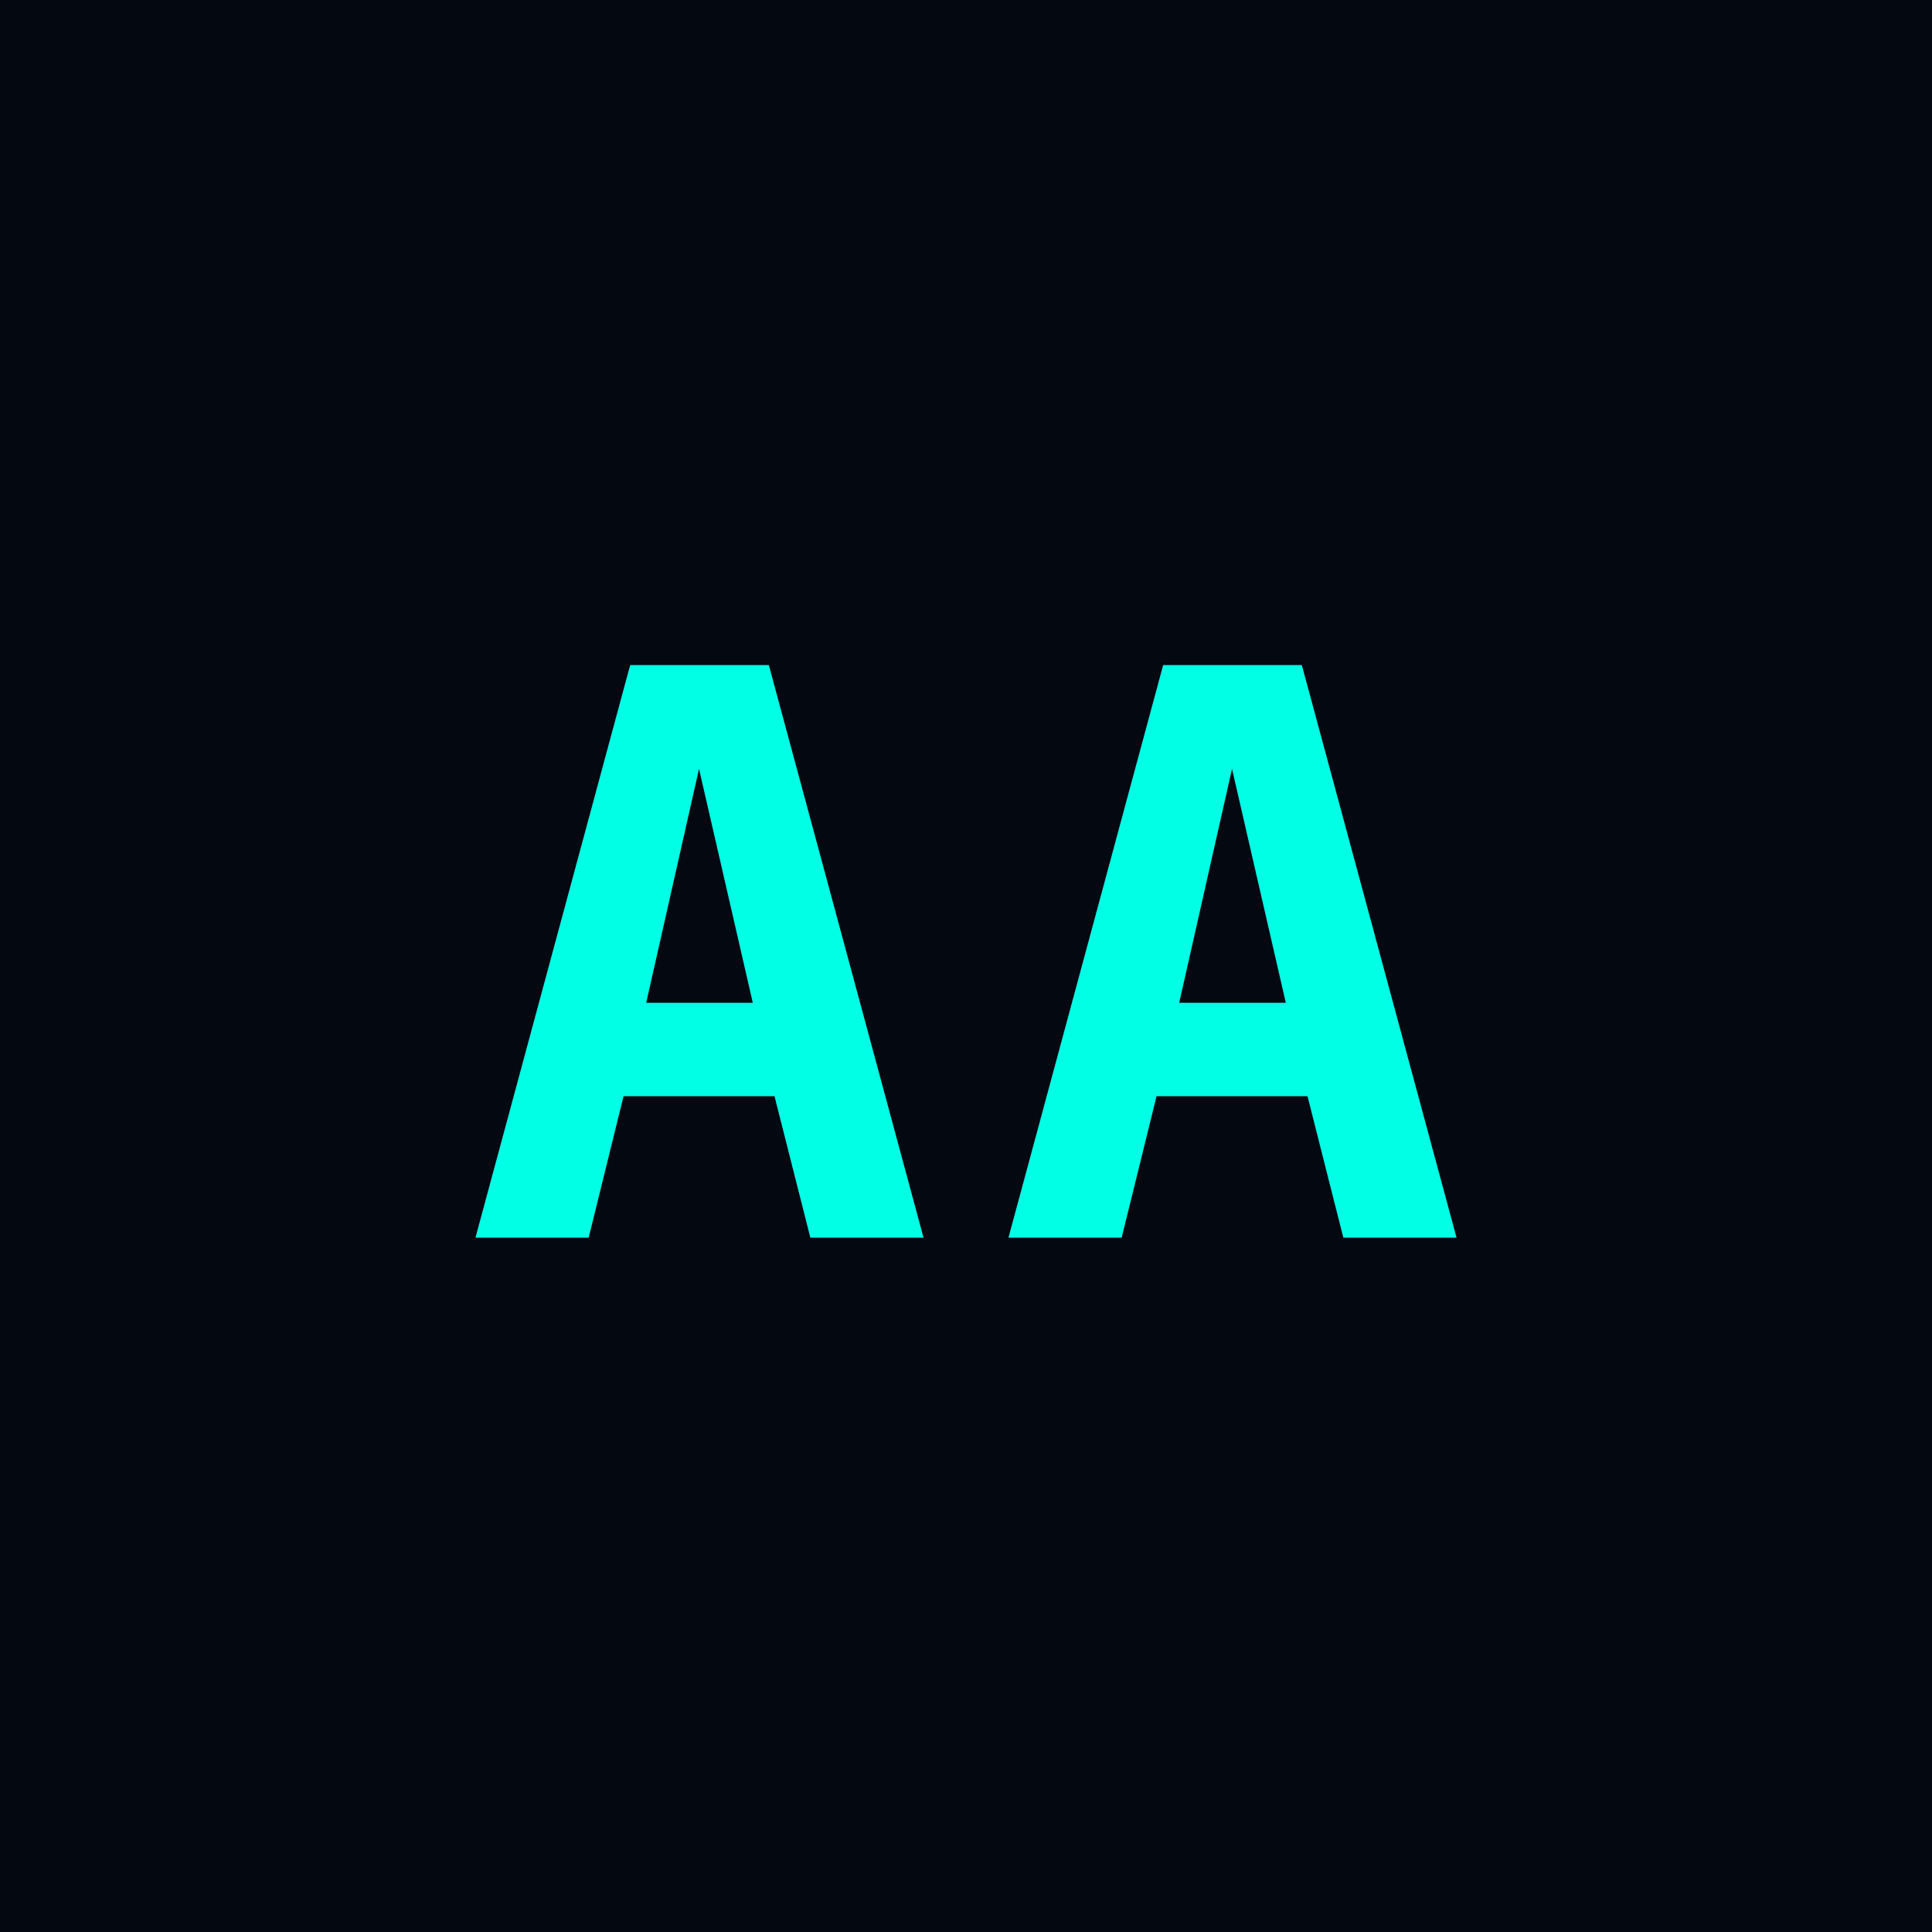
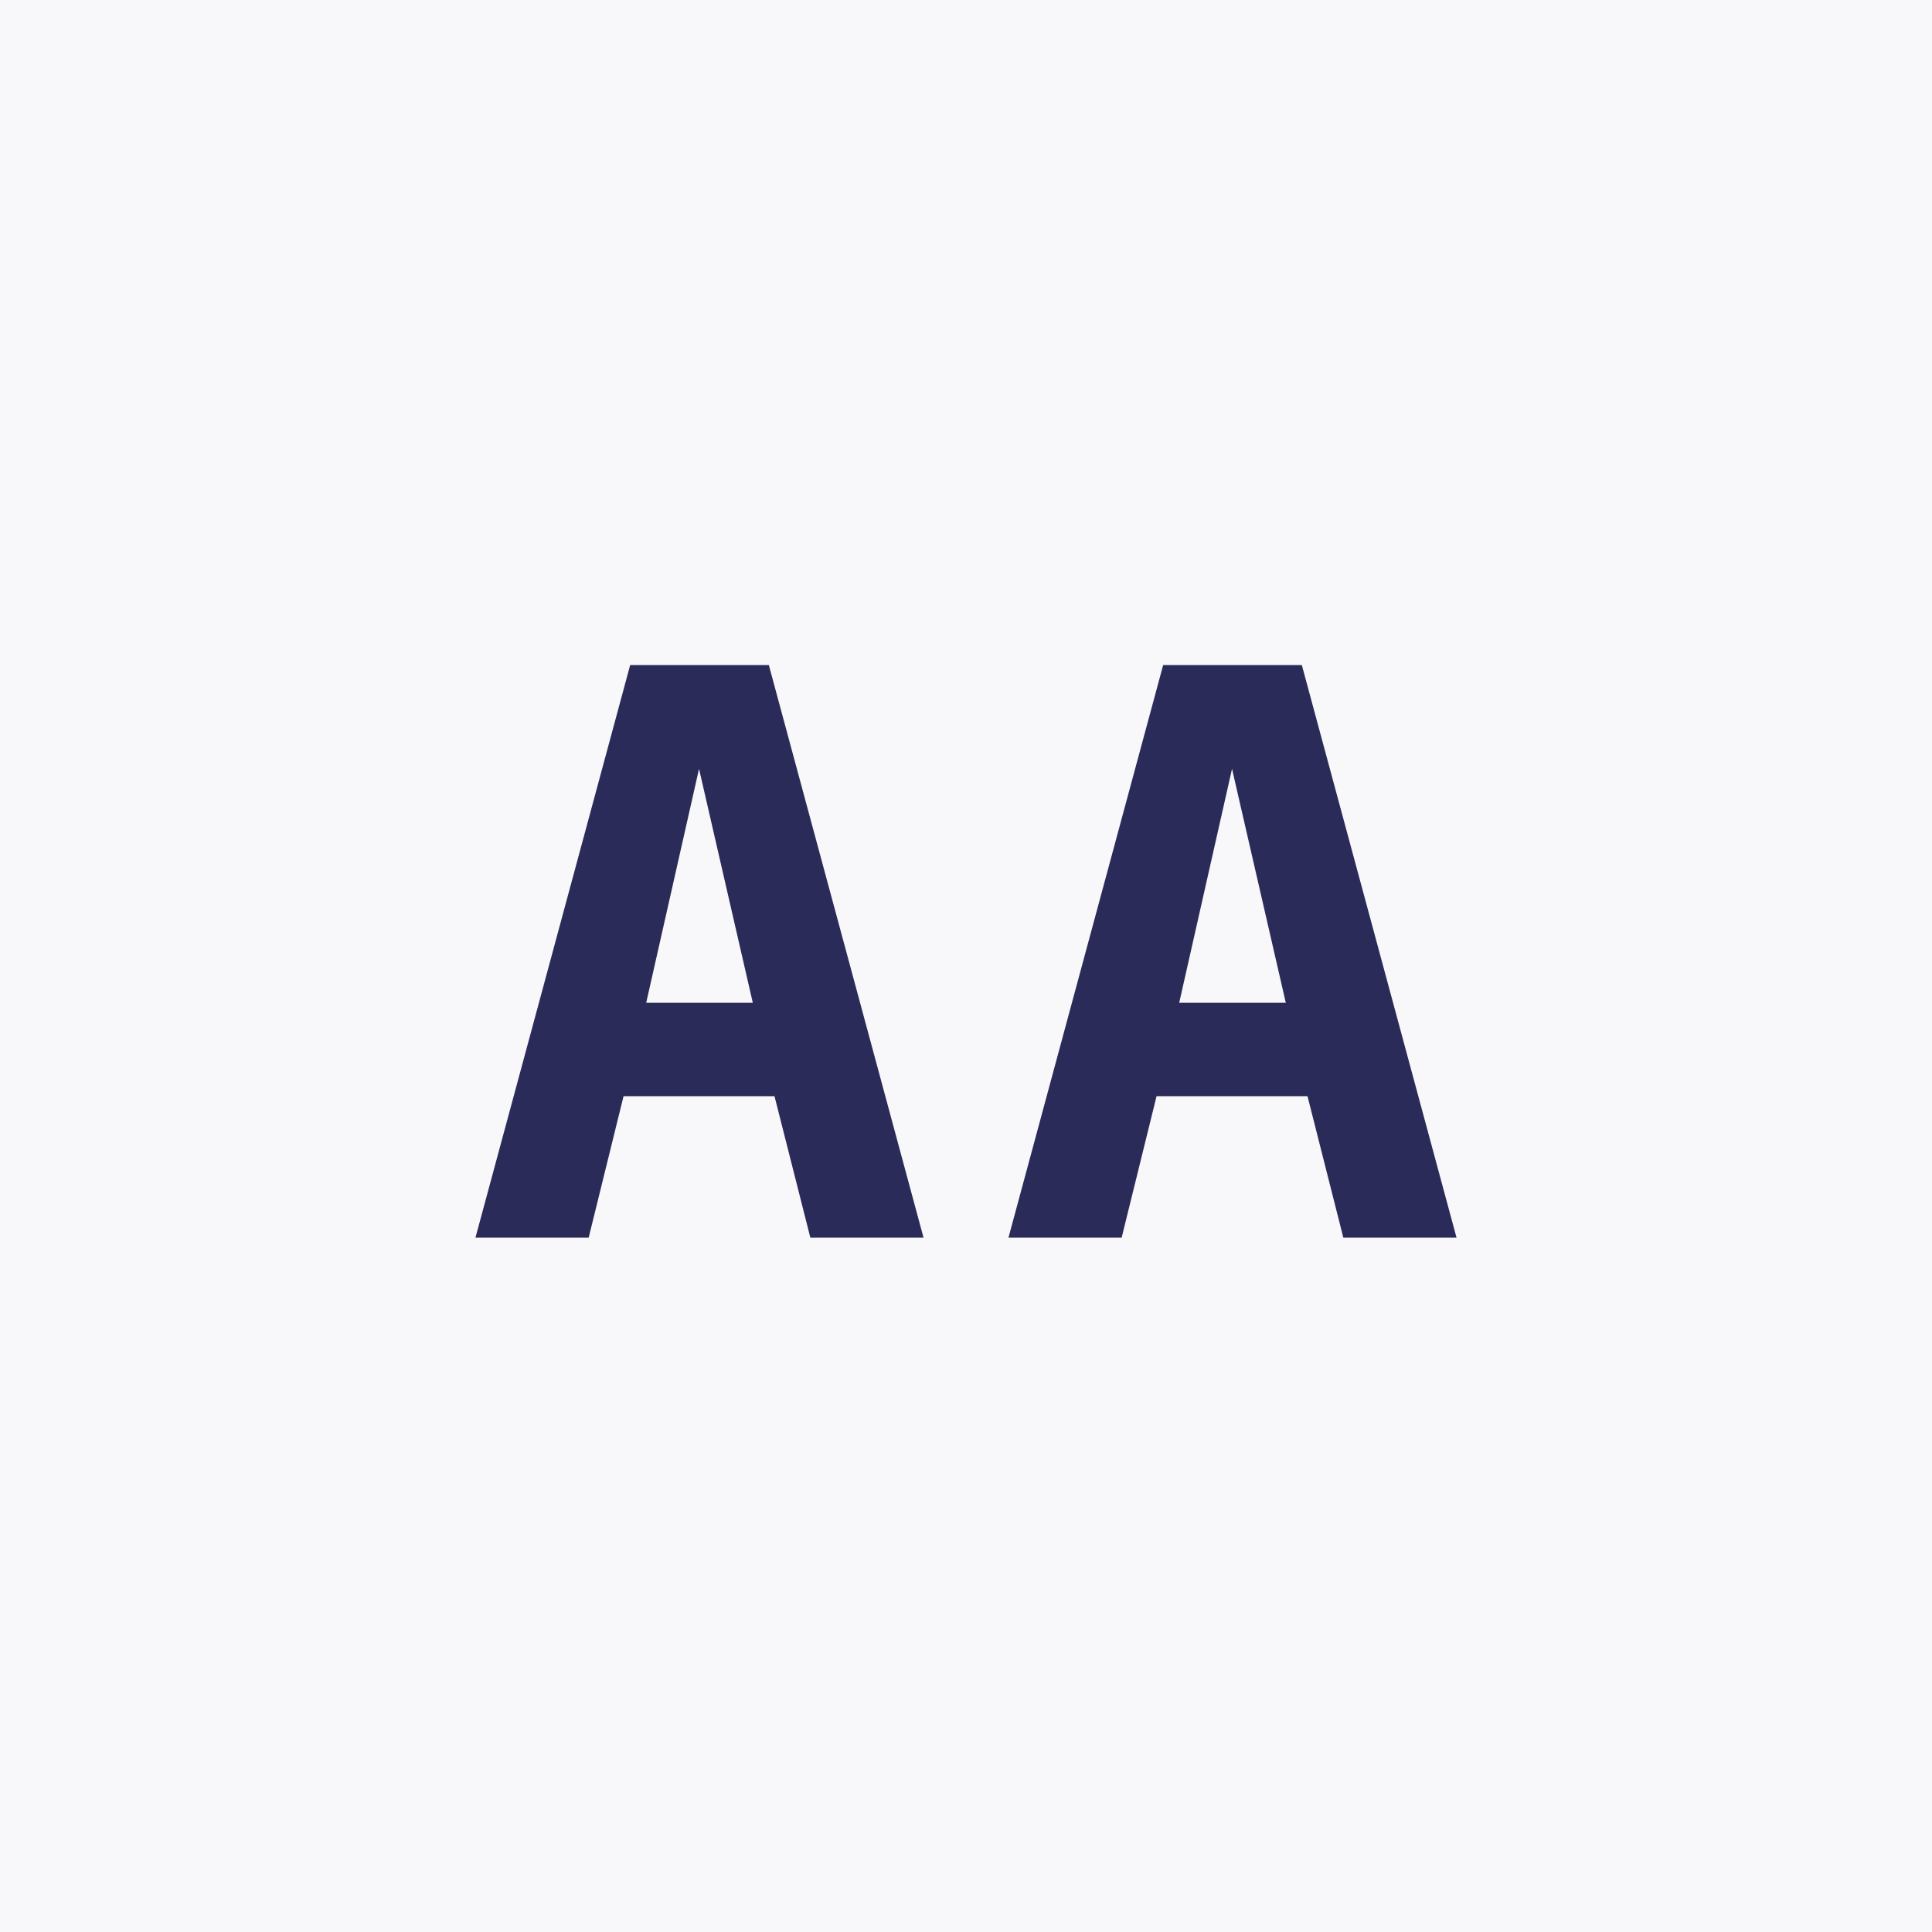
<svg xmlns="http://www.w3.org/2000/svg" viewBox="0 0 32 32">
-   <rect width="32" height="32" fill="#040810" />
-   <text x="50%" y="50%" dominant-baseline="central" text-anchor="middle" font-family="monospace" font-size="13" font-weight="700" letter-spacing="1" fill="#00ffe5">AA</text>
+   <rect width="32" height="32" fill="#F8F8FA" />
+   <text x="50%" y="50%" dominant-baseline="central" text-anchor="middle" font-family="monospace" font-size="13" font-weight="700" letter-spacing="1" fill="#2B2B59">AA</text>
</svg>
